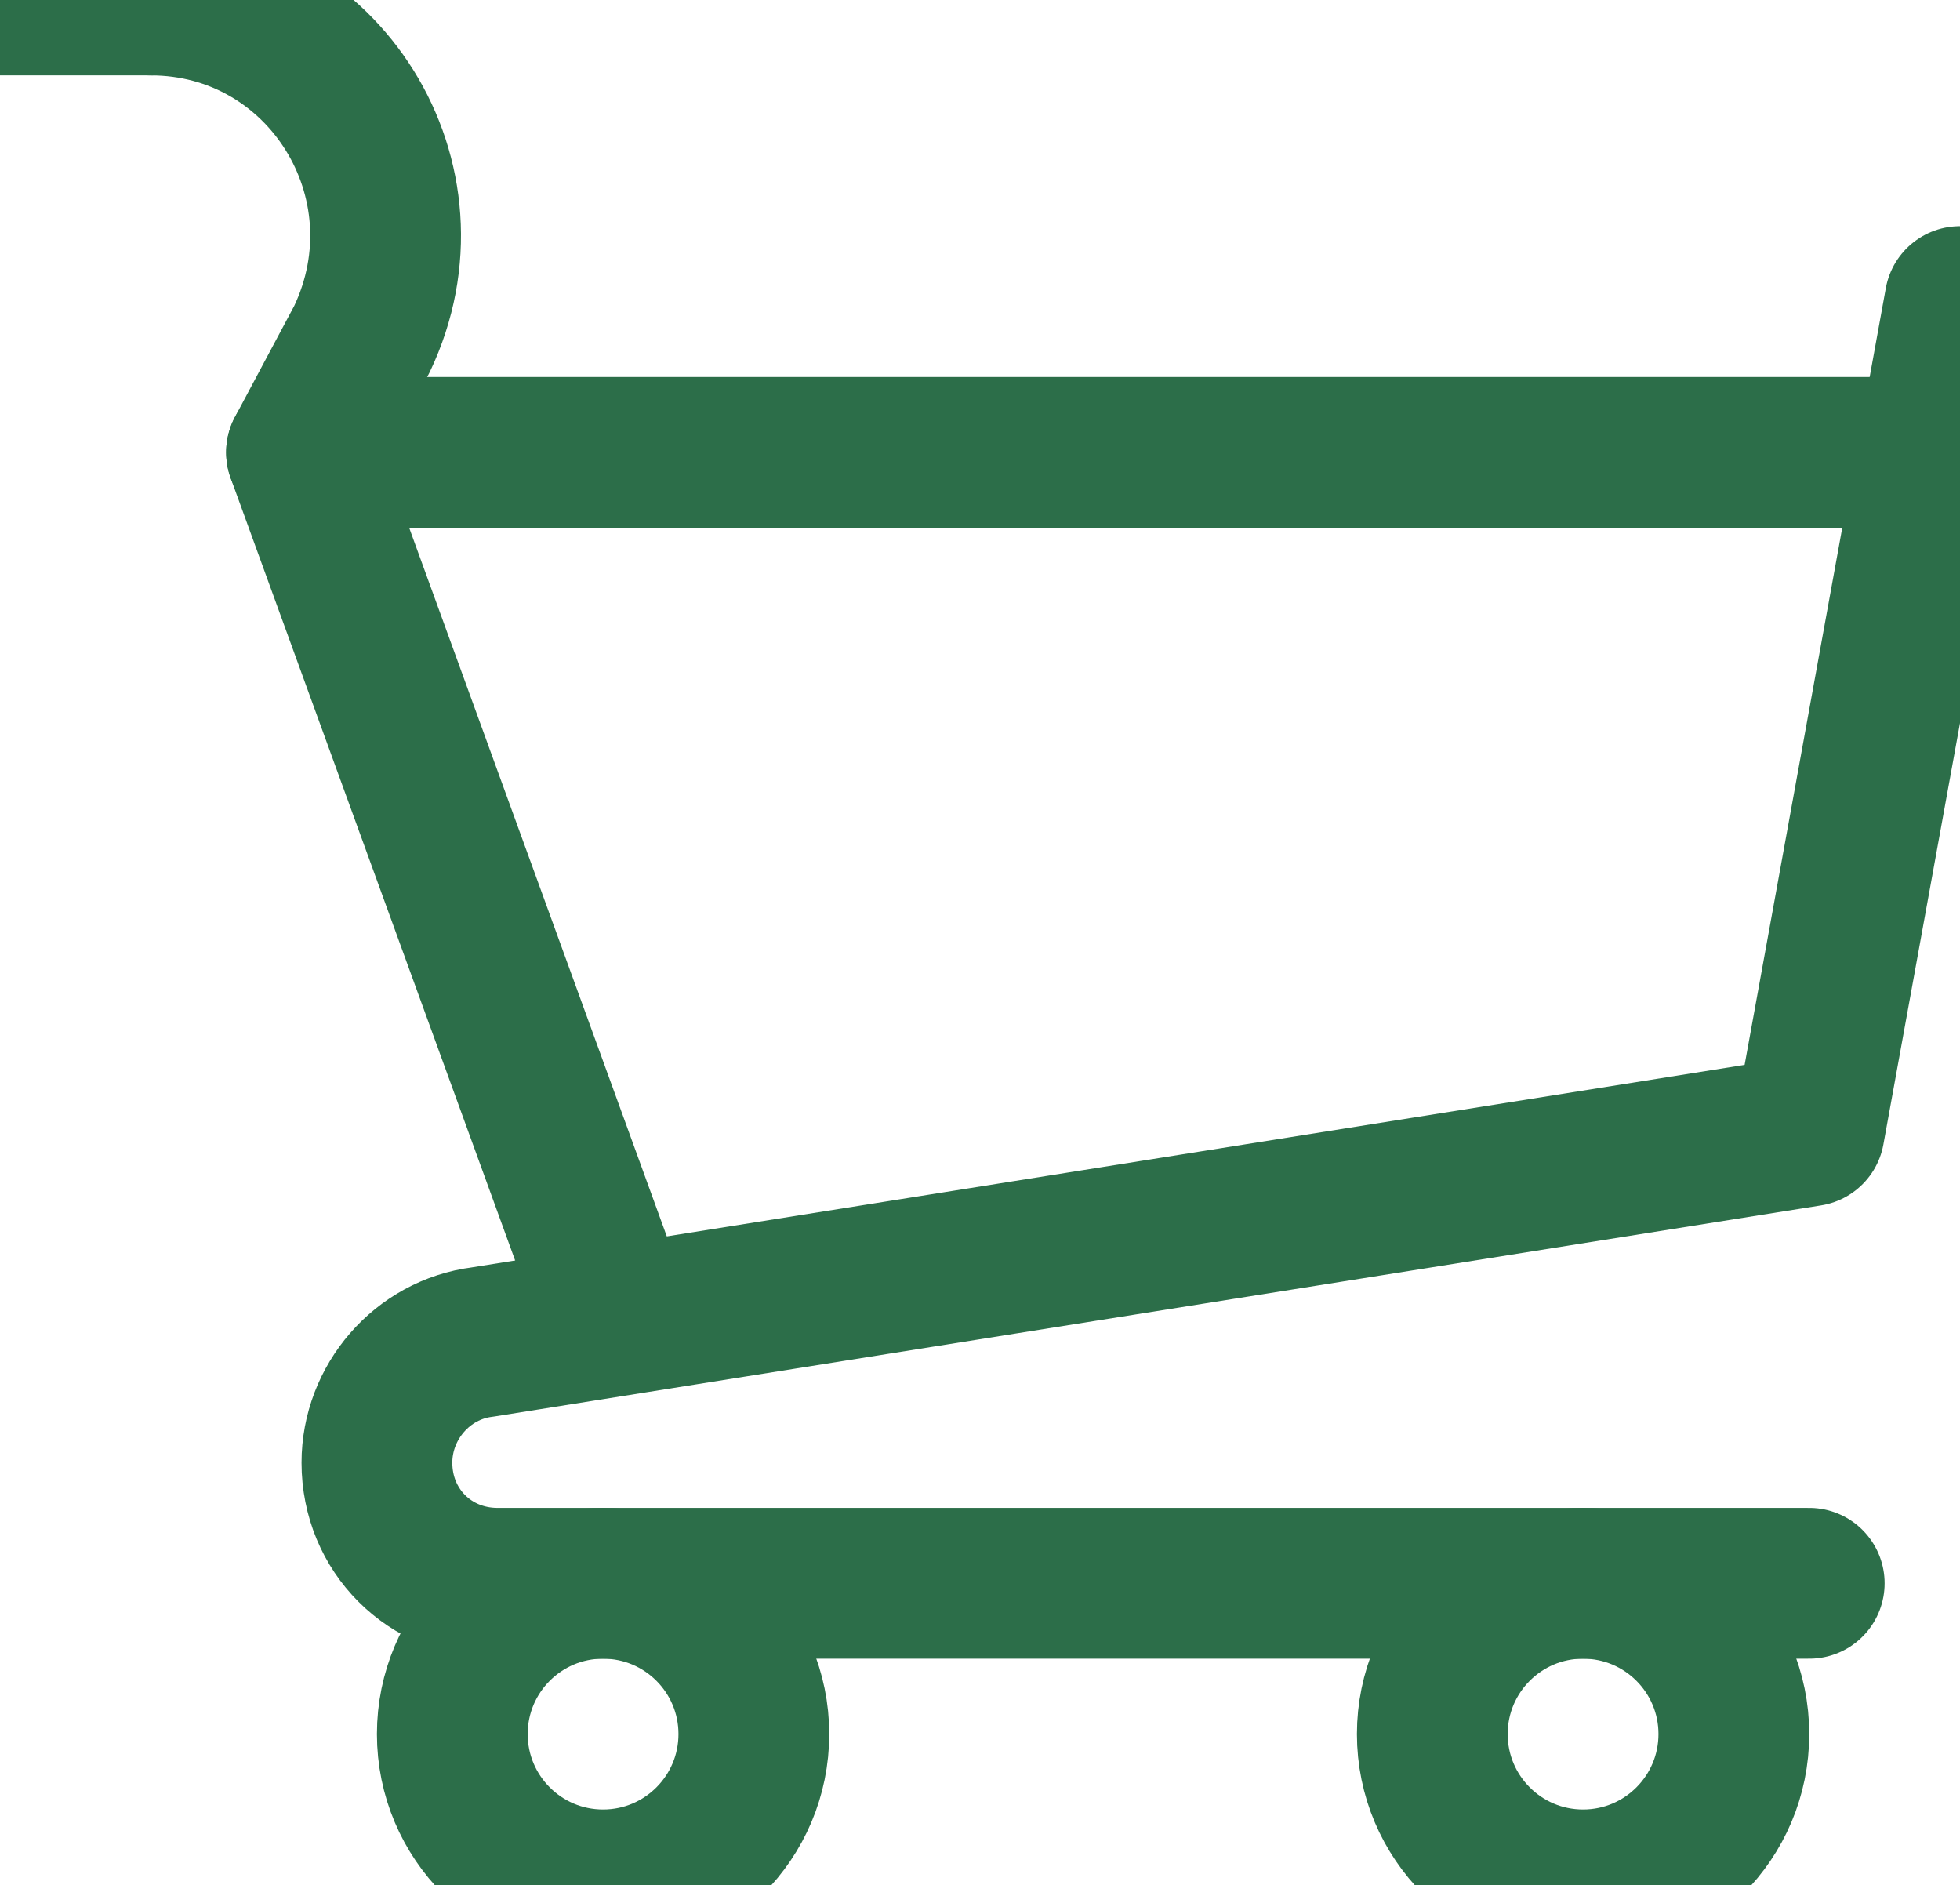
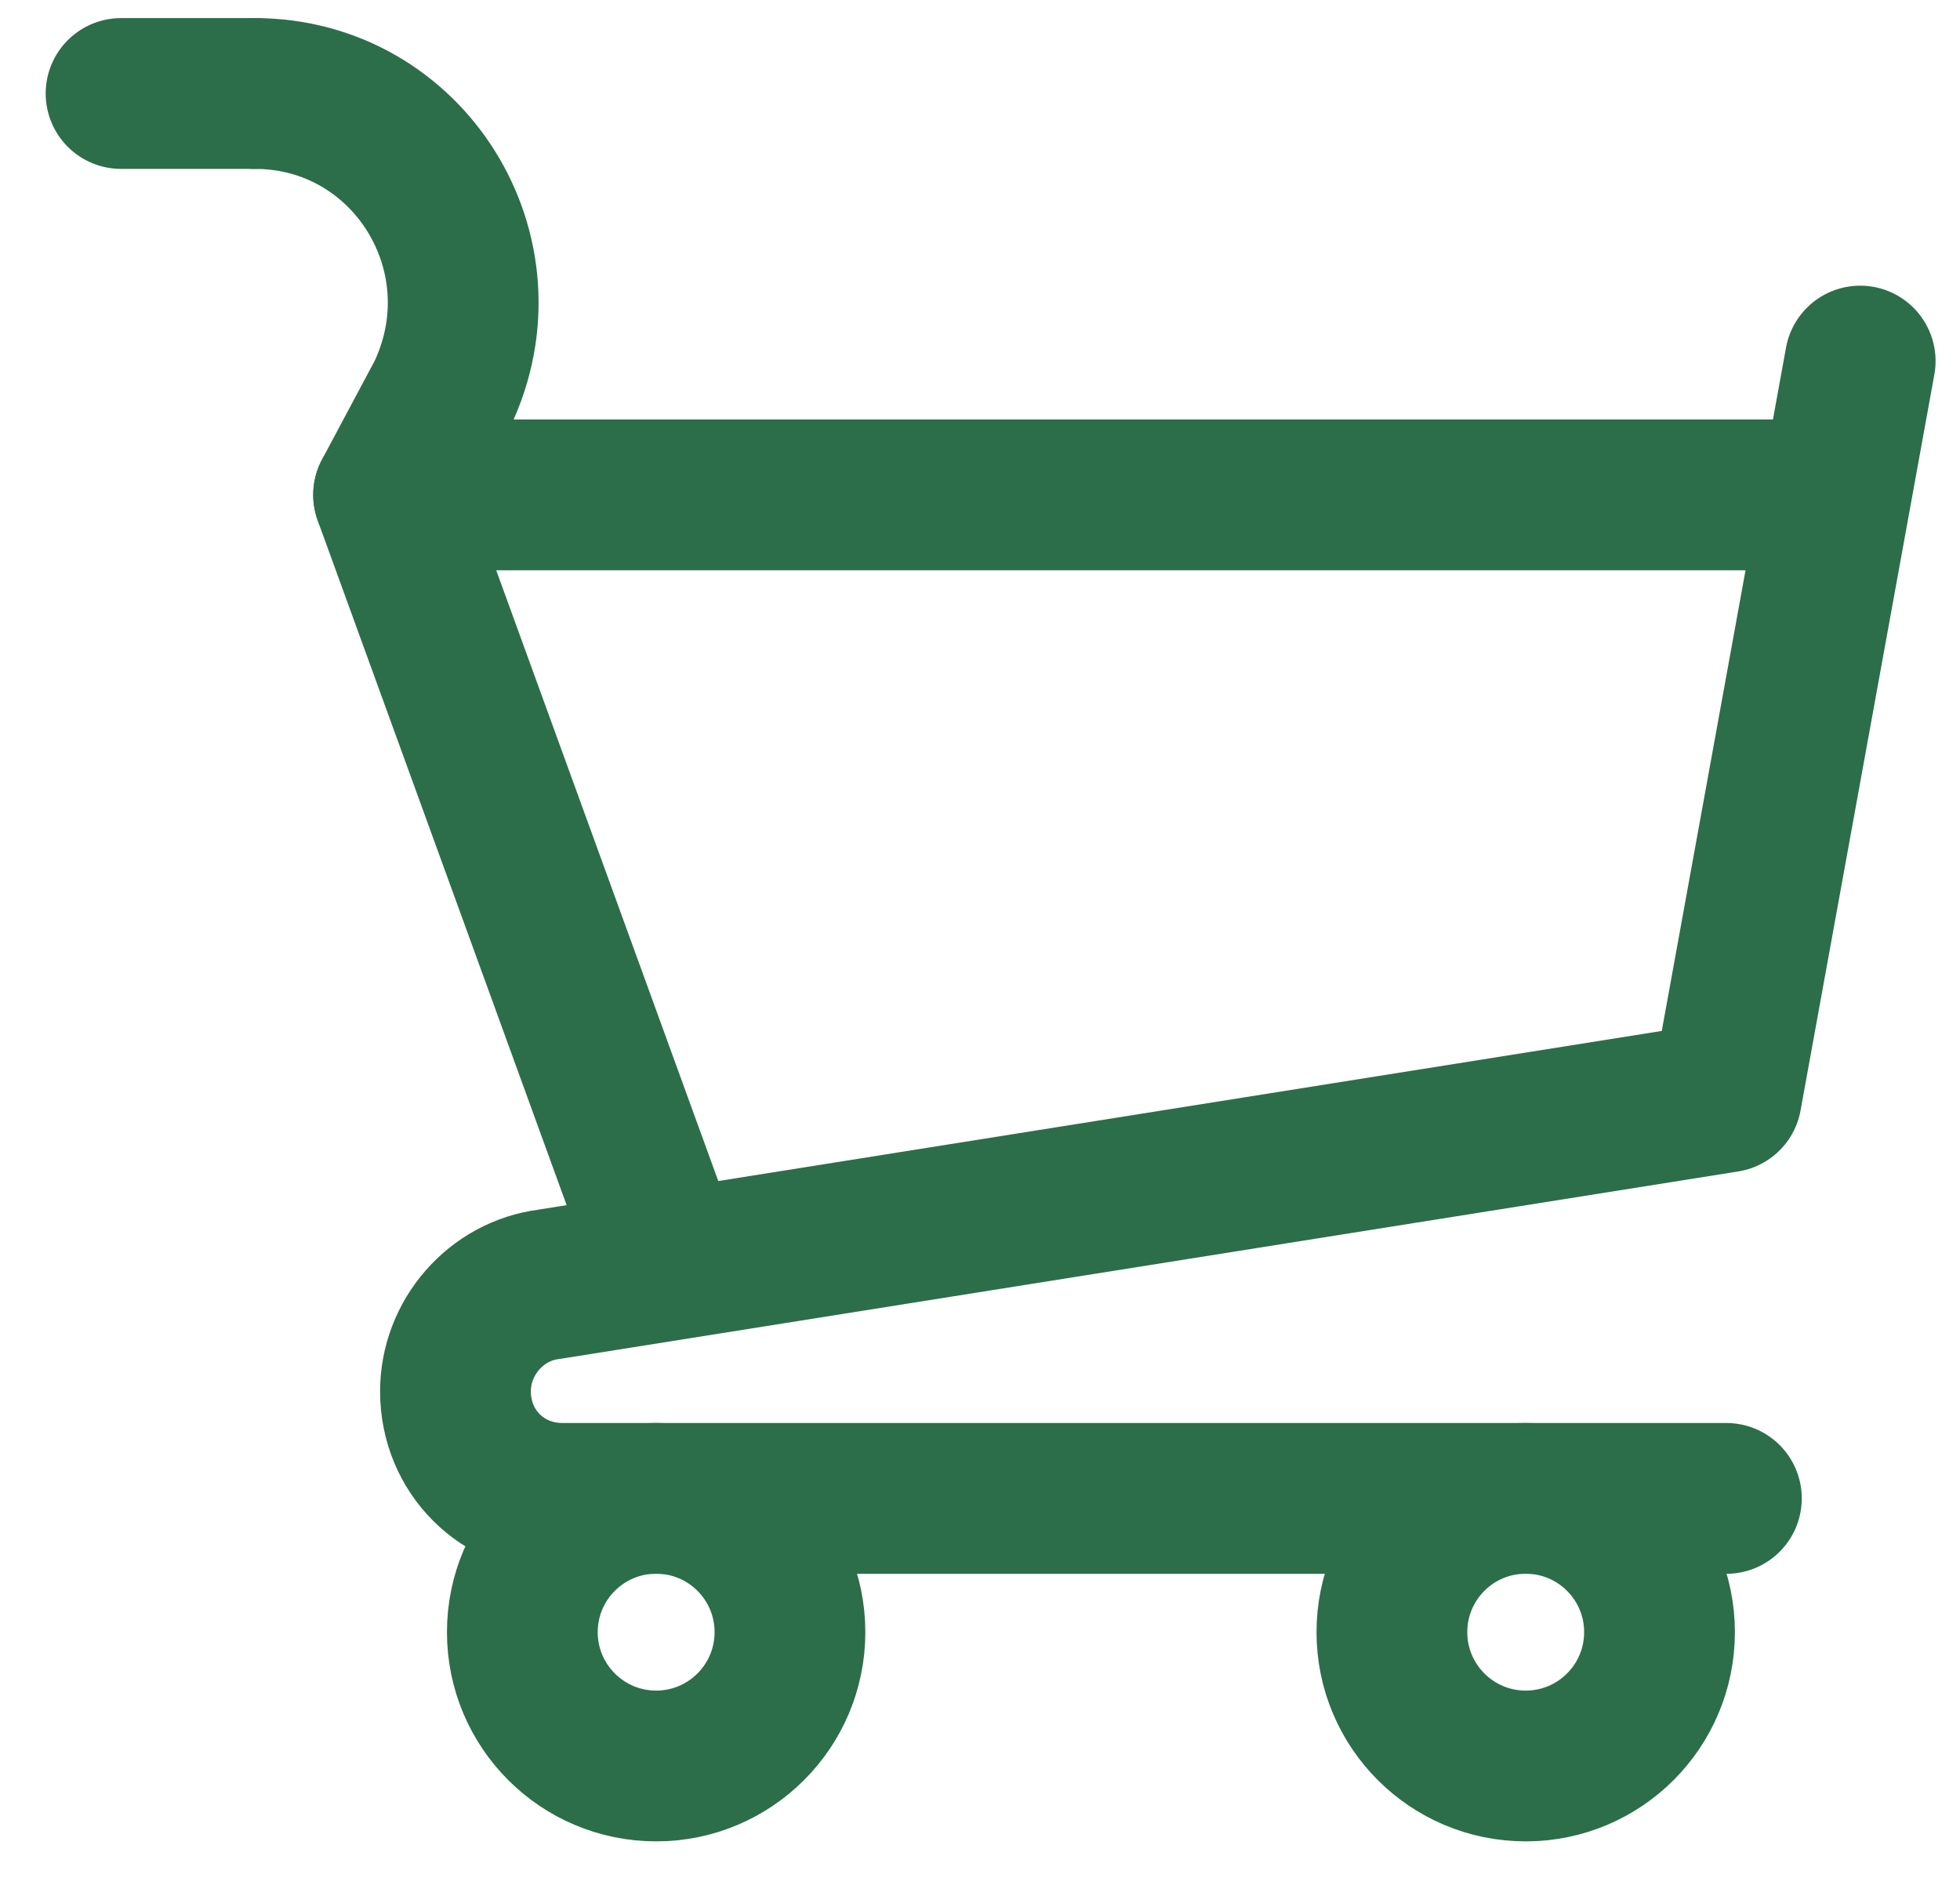
- <svg xmlns="http://www.w3.org/2000/svg" viewBox="162.049 273.016 26 25" width="26" height="25">
-   <path class="st0" d="M 188.049 277.016 L 186.049 288.016 L 168.449 290.816 C 167.649 290.916 167.049 291.616 167.049 292.416 C 167.049 293.316 167.749 294.016 168.649 294.016 L 186.049 294.016" style="fill: none; stroke-linecap: round; stroke-linejoin: round; stroke-miterlimit: 10; stroke-width: 2px; stroke: rgb(44, 110, 73);" />
-   <path class="st0" d="M 164.049 273.016 C 166.349 273.016 167.849 275.416 166.849 277.516 L 166.049 279.016 L 170.049 290.016" style="fill: none; stroke-linecap: round; stroke-linejoin: round; stroke-miterlimit: 10; stroke-width: 2px; stroke: rgb(44, 110, 73);" />
-   <line class="st0" x1="162.049" y1="273.016" x2="164.049" y2="273.016" style="fill: none; stroke-linecap: round; stroke-linejoin: round; stroke-miterlimit: 10; stroke-width: 2px; stroke: rgb(44, 110, 73);" />
-   <line class="st0" x1="166.049" y1="279.016" x2="187.049" y2="279.016" style="fill: none; stroke-linecap: round; stroke-linejoin: round; stroke-miterlimit: 10; stroke-width: 2px; stroke: rgb(44, 110, 73);" />
-   <circle class="st0" cx="170.049" cy="296.016" r="2" style="fill: none; stroke-linecap: round; stroke-linejoin: round; stroke-miterlimit: 10; stroke-width: 2px; stroke: rgb(44, 110, 73);" />
-   <circle class="st0" cx="183.049" cy="296.016" r="2" style="fill: none; stroke-linecap: round; stroke-linejoin: round; stroke-miterlimit: 10; stroke-width: 2px; stroke: rgb(44, 110, 73);" />
+ <svg xmlns="http://www.w3.org/2000/svg" viewBox="162.049 273.016 26 25">
+   <path class="st0" d="M 186.725 277.805 L 184.95 287.566 L 169.334 290.05 C 168.624 290.139 168.091 290.76 168.091 291.47 C 168.091 292.269 168.712 292.89 169.511 292.89 L 184.95 292.89" style="fill: none; stroke-linecap: round; stroke-linejoin: round; stroke-miterlimit: 10; stroke-width: 2px; stroke: rgb(44, 110, 73);" />
+   <path class="st0" d="M 165.429 274.256 C 167.47 274.256 168.801 276.386 167.914 278.249 L 167.204 279.58 L 170.753 289.34" style="fill: none; stroke-linecap: round; stroke-linejoin: round; stroke-miterlimit: 10; stroke-width: 2px; stroke: rgb(44, 110, 73);" />
+   <line class="st0" x1="163.655" y1="274.256" x2="165.429" y2="274.256" style="fill: none; stroke-linecap: round; stroke-linejoin: round; stroke-miterlimit: 10; stroke-width: 2px; stroke: rgb(44, 110, 73);" />
+   <line class="st0" x1="167.204" y1="279.58" x2="185.838" y2="279.58" style="fill: none; stroke-linecap: round; stroke-linejoin: round; stroke-miterlimit: 10; stroke-width: 2px; stroke: rgb(44, 110, 73);" />
+   <circle class="st0" cx="170.753" cy="294.664" r="1.775" style="fill: none; stroke-linecap: round; stroke-linejoin: round; stroke-miterlimit: 10; stroke-width: 2px; stroke: rgb(44, 110, 73);" />
+   <circle class="st0" cx="182.288" cy="294.664" r="1.775" style="fill: none; stroke-linecap: round; stroke-linejoin: round; stroke-miterlimit: 10; stroke-width: 2px; stroke: rgb(44, 110, 73);" />
</svg>
